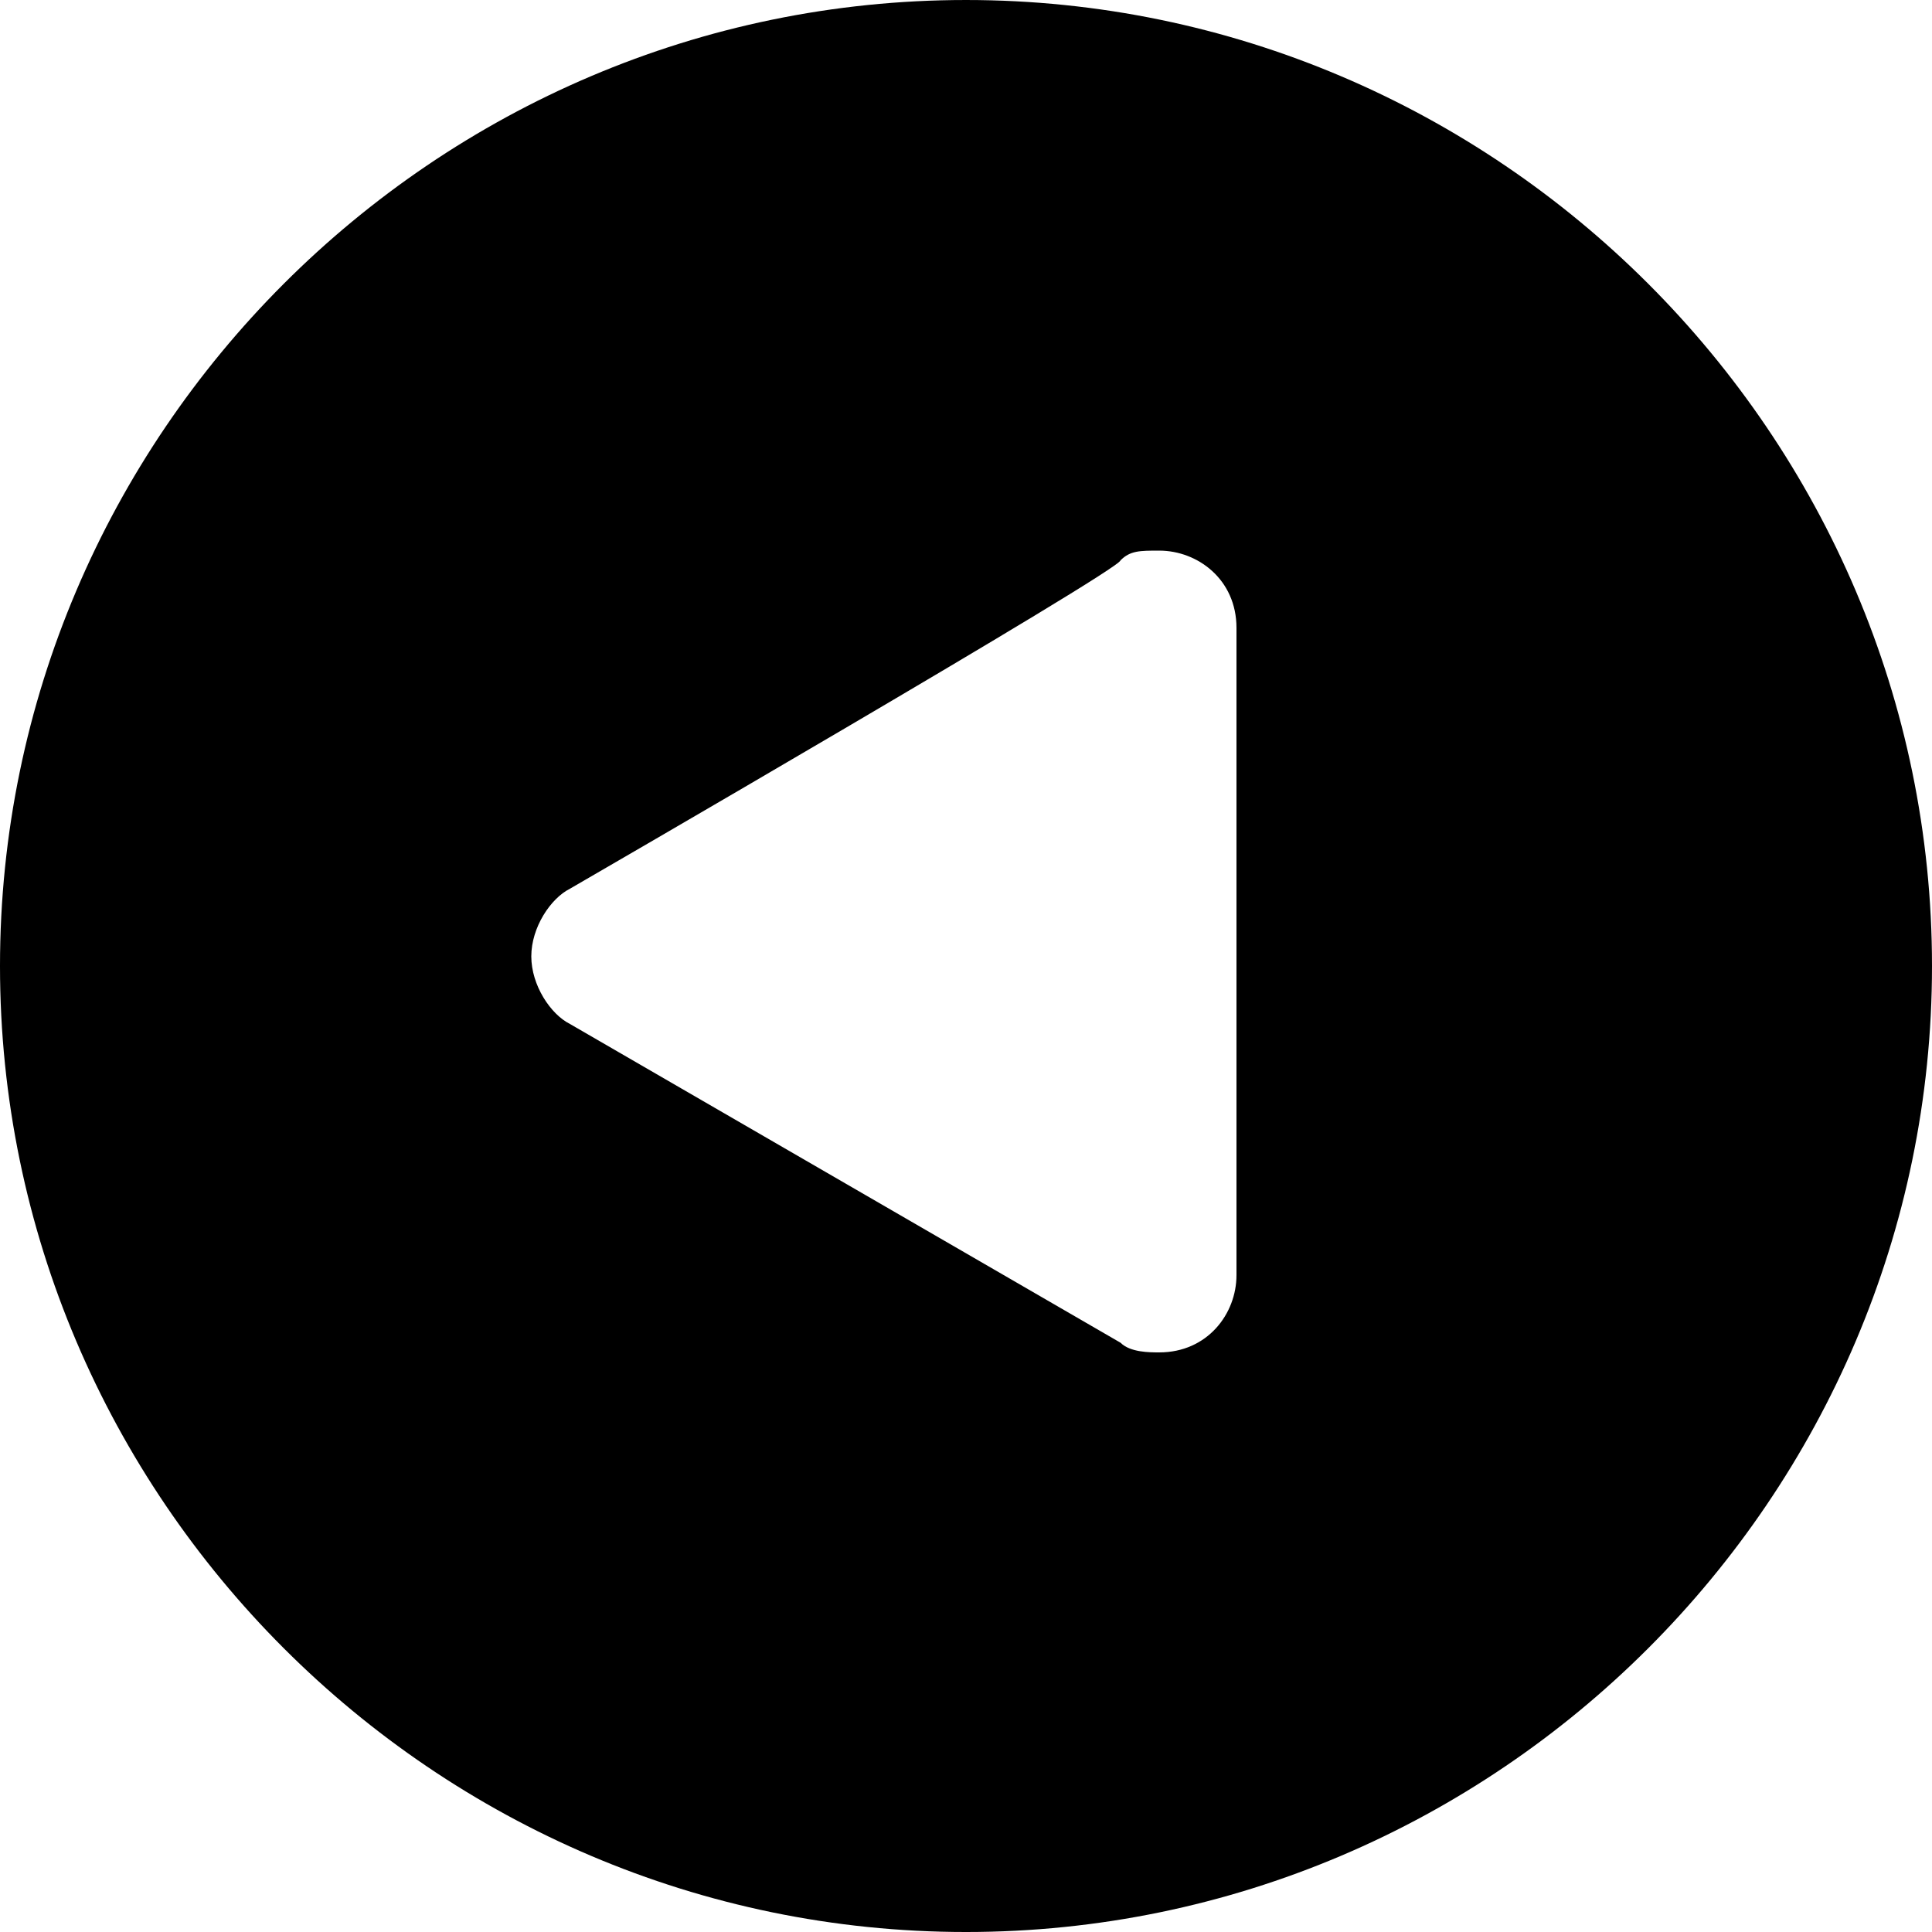
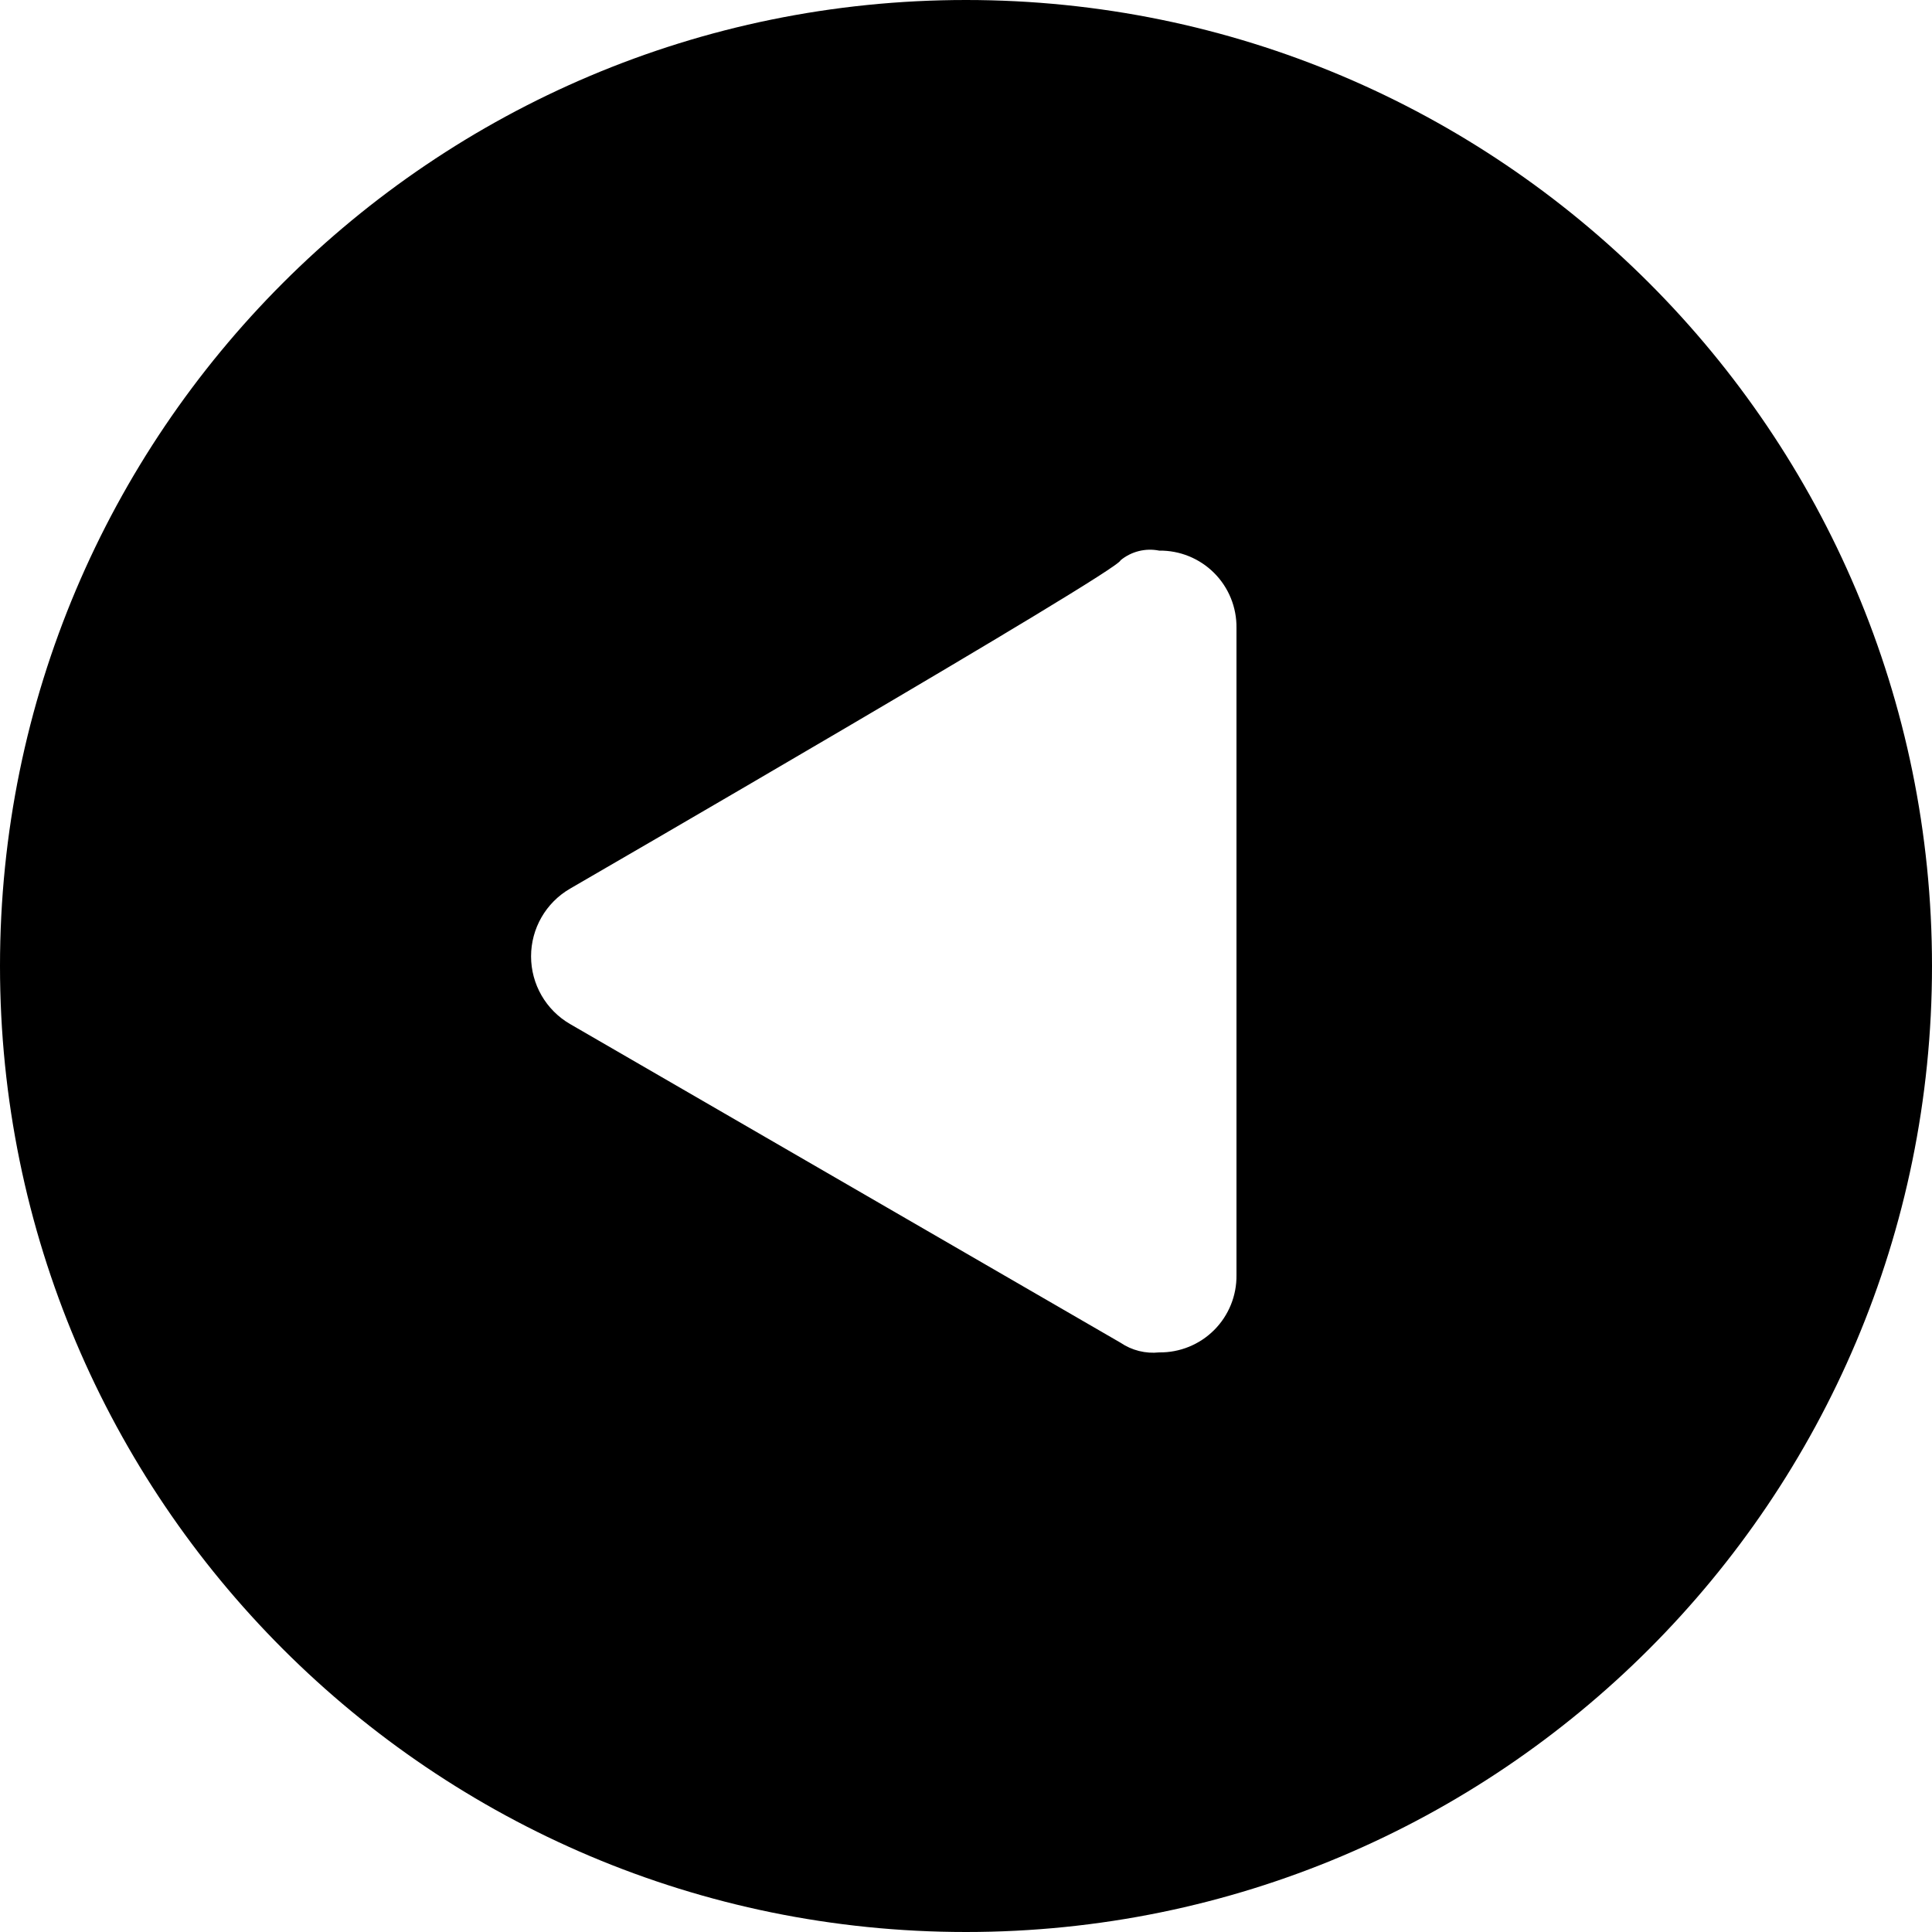
- <svg xmlns="http://www.w3.org/2000/svg" version="1.1" id="Layer_1" x="0px" y="0px" viewBox="-822.2 544.6 20 20" style="enable-background:new -822.2 544.6 20 20;" xml:space="preserve">
-   <path d="M-812.2,564.6c5.5,0,10-4.5,10-10s-4.5-10-10-10s-10,4.5-10,10S-817.7,564.6-812.2,564.6z M-816.3,553.8  c0,0,5.7-3.3,5.7-3.4c0.1-0.1,0.2-0.1,0.4-0.1c0.4,0,0.8,0.3,0.8,0.8v6.7c0,0.4-0.3,0.8-0.8,0.8c-0.1,0-0.3,0-0.4-0.1l-5.7-3.3  c-0.2-0.1-0.4-0.4-0.4-0.7C-816.7,554.2-816.5,553.9-816.3,553.8z" />
+ <svg xmlns="http://www.w3.org/2000/svg" id="Layer_1" data-name="Layer 1" width="20" height="20" viewBox="0 0 20 20">
+   <path d="M10,20A10,10,0,1,0,0,10,10,10,0,0,0,10,20ZM5.9,9.2s5.7-3.3,5.7-3.4A0.48,0.48,0,0,1,12,5.7a0.79,0.79,0,0,1,.8.8v6.7a0.79,0.79,0,0,1-.8.8,0.6,0.6,0,0,1-.4-0.1L5.9,10.6A0.81,0.81,0,0,1,5.9,9.2Z" />
</svg>
